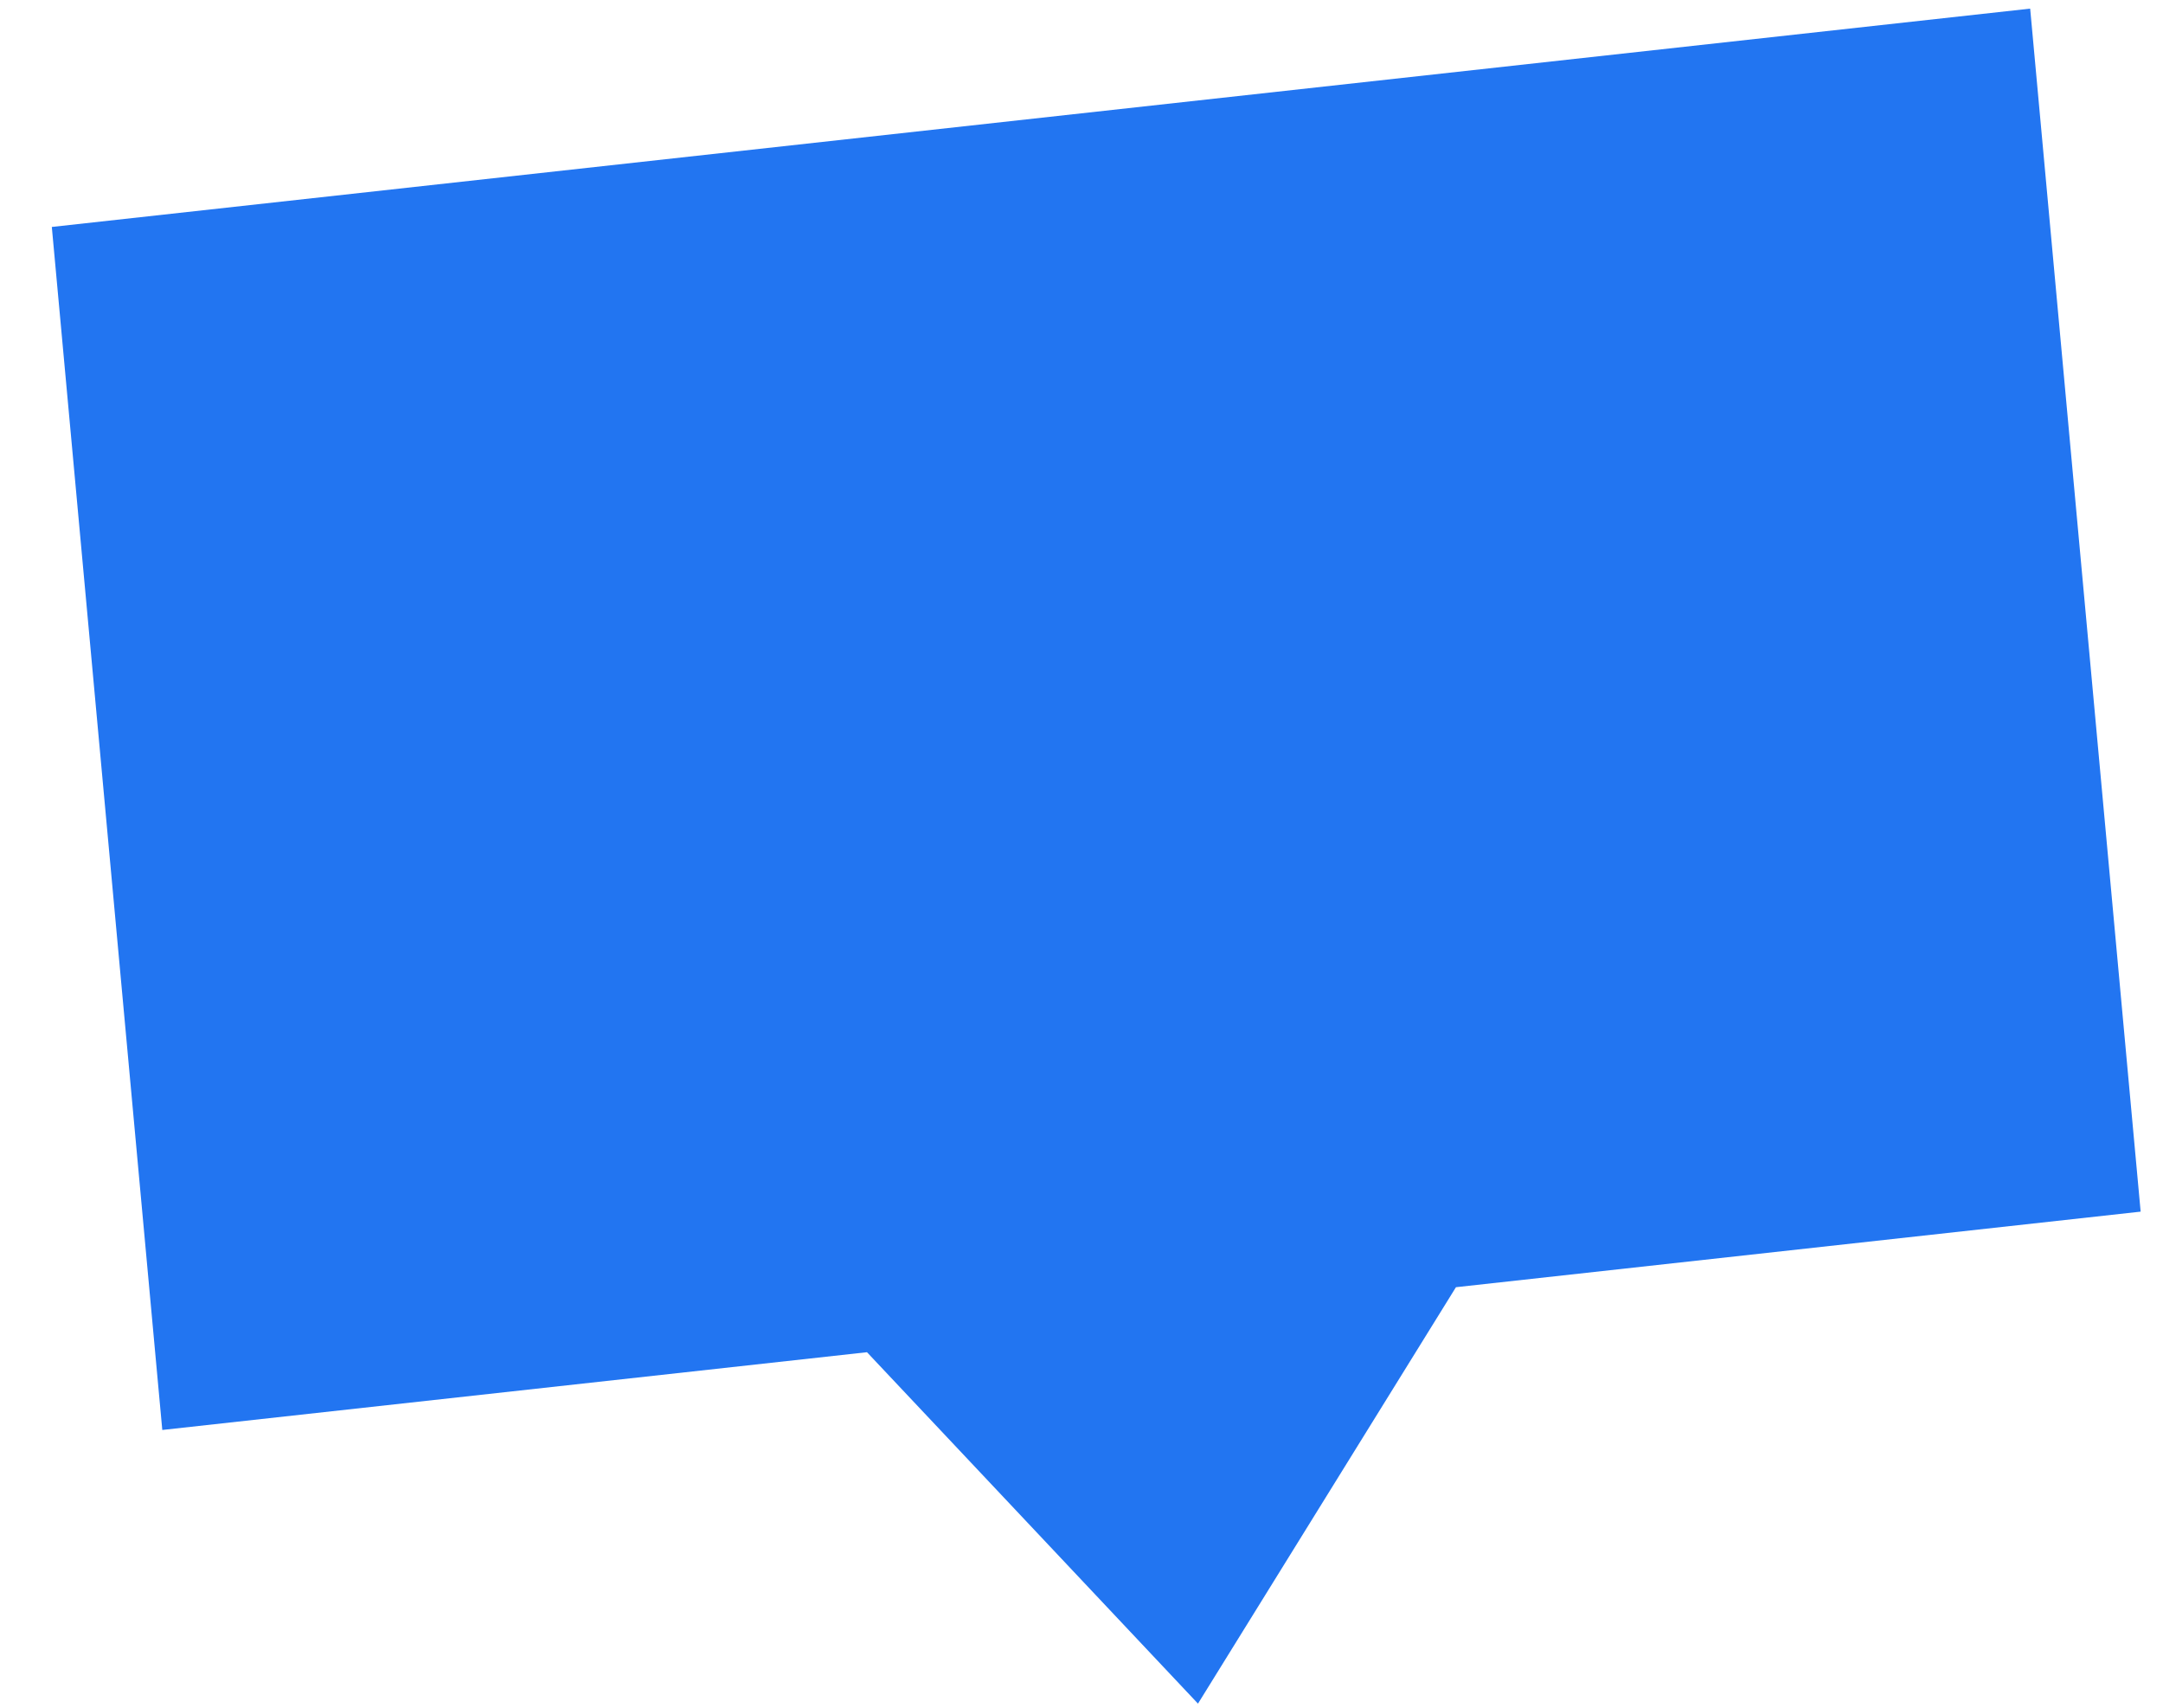
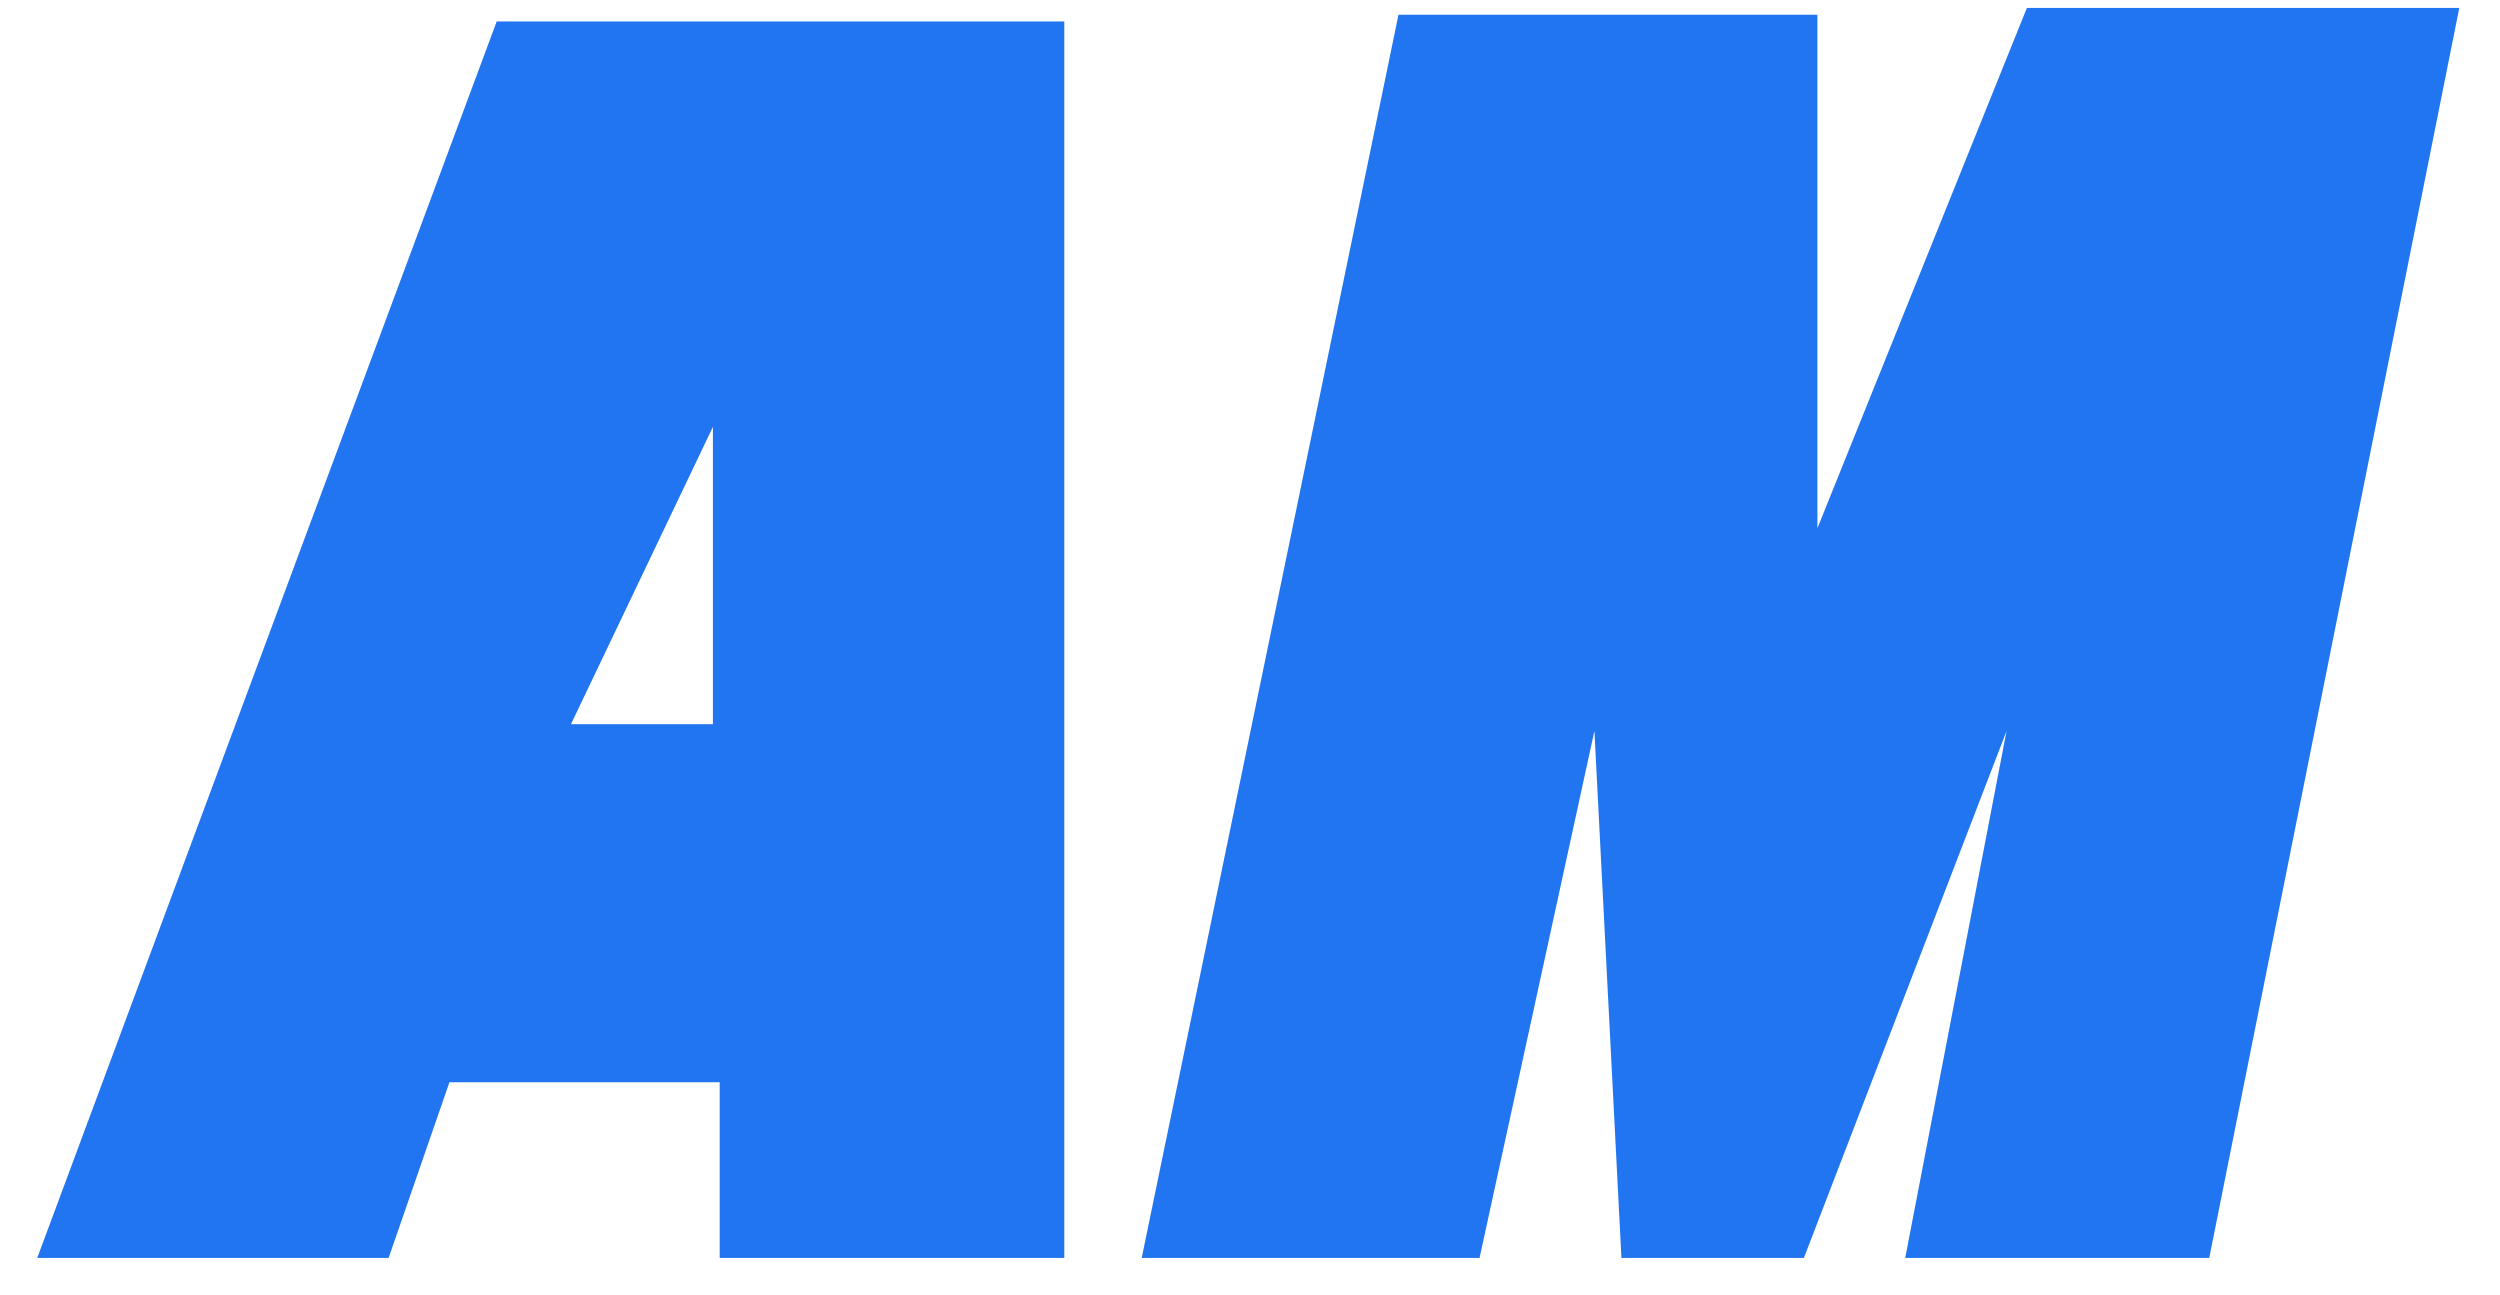
- <svg xmlns="http://www.w3.org/2000/svg" height="30" viewBox="0 0 38 30" width="38">
-   <path d="m34.803.08 2.033 21.125-12.023 1.38-4.5 7.335-5.842-6.148-12.374 1.42-2.033-21.125z" fill="#2275f1" fill-rule="evenodd" transform="matrix(.9999905 .00436331 -.00436331 .9999905 .864087 -.080363)" />
+ <svg xmlns="http://www.w3.org/2000/svg" height="29" viewBox="0 0 56 29" width="56">
+   <path d="m10.292.303-10.292 27.697h7.871l1.362-3.935h6.054v3.935h7.719v-27.697zm4.843 15.741h-3.179l3.179-6.66zm15.357-15.892-5.752 27.848h7.568l2.573-11.805.605 11.805h4.087l4.54-11.805-2.27 11.805h6.81l5.601-28h-9.686l-4.692 11.654v-11.502z" fill="#2275F1" transform="translate(.834 .178)" />
</svg>
